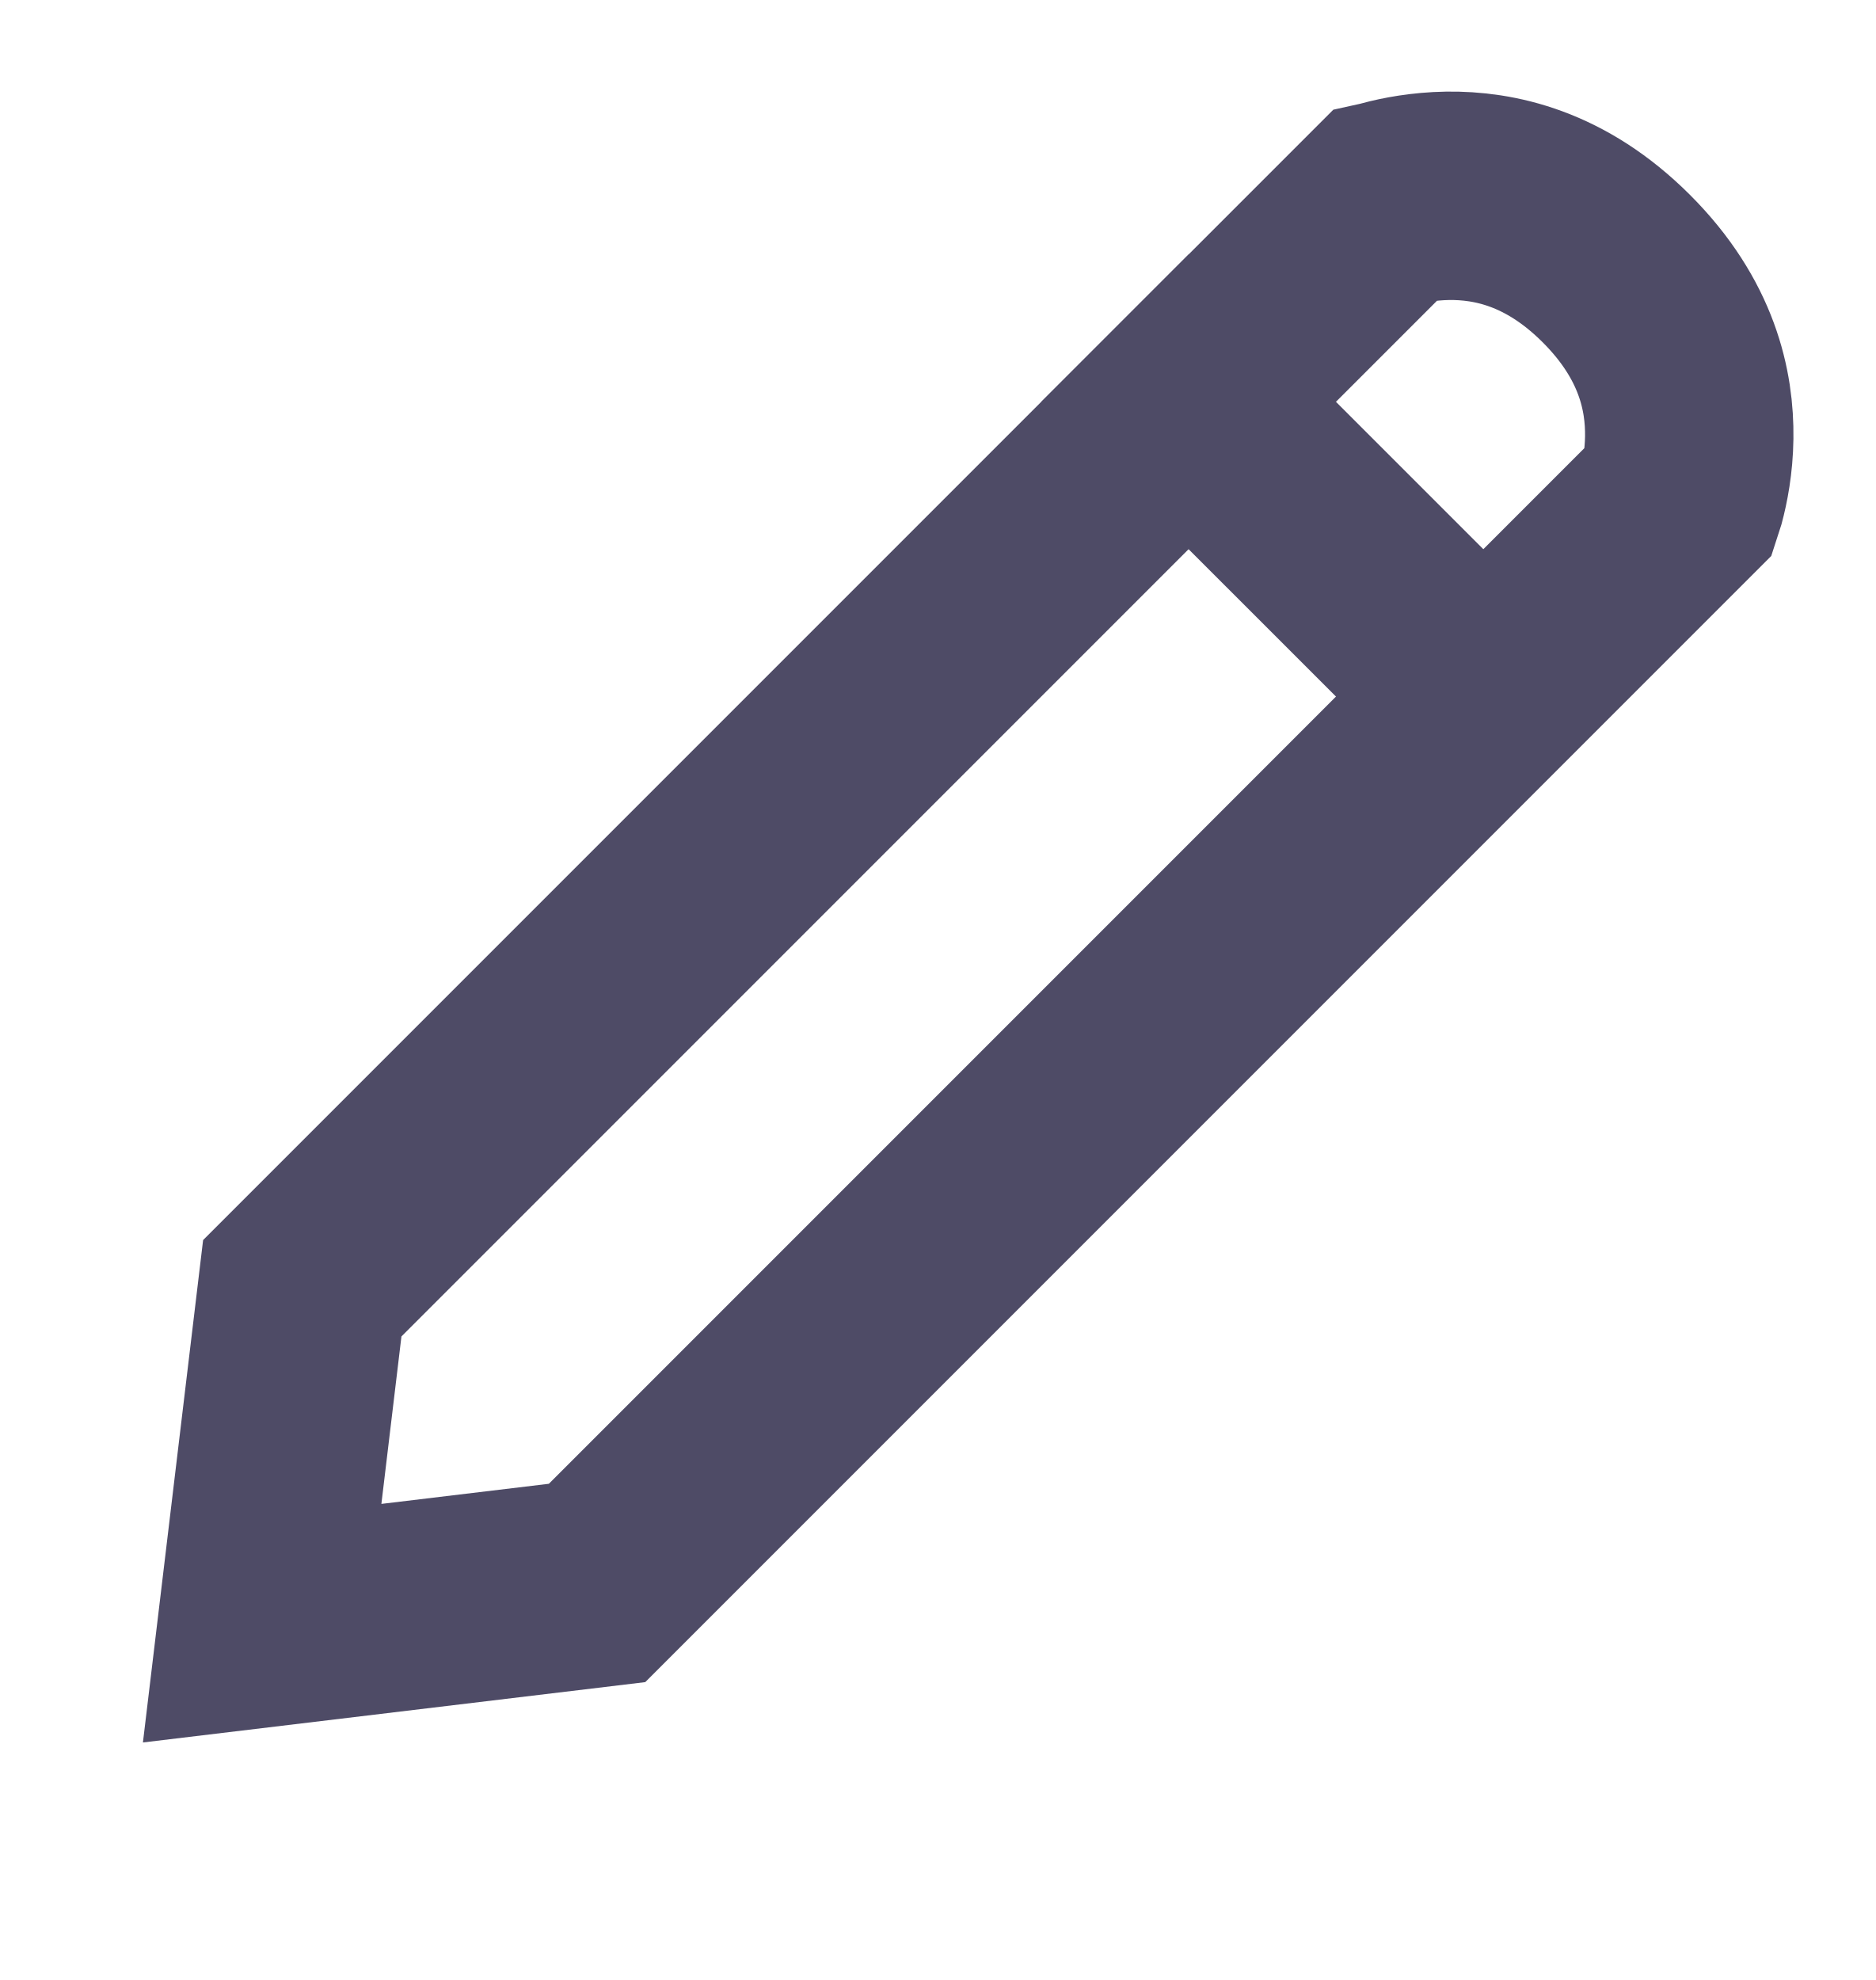
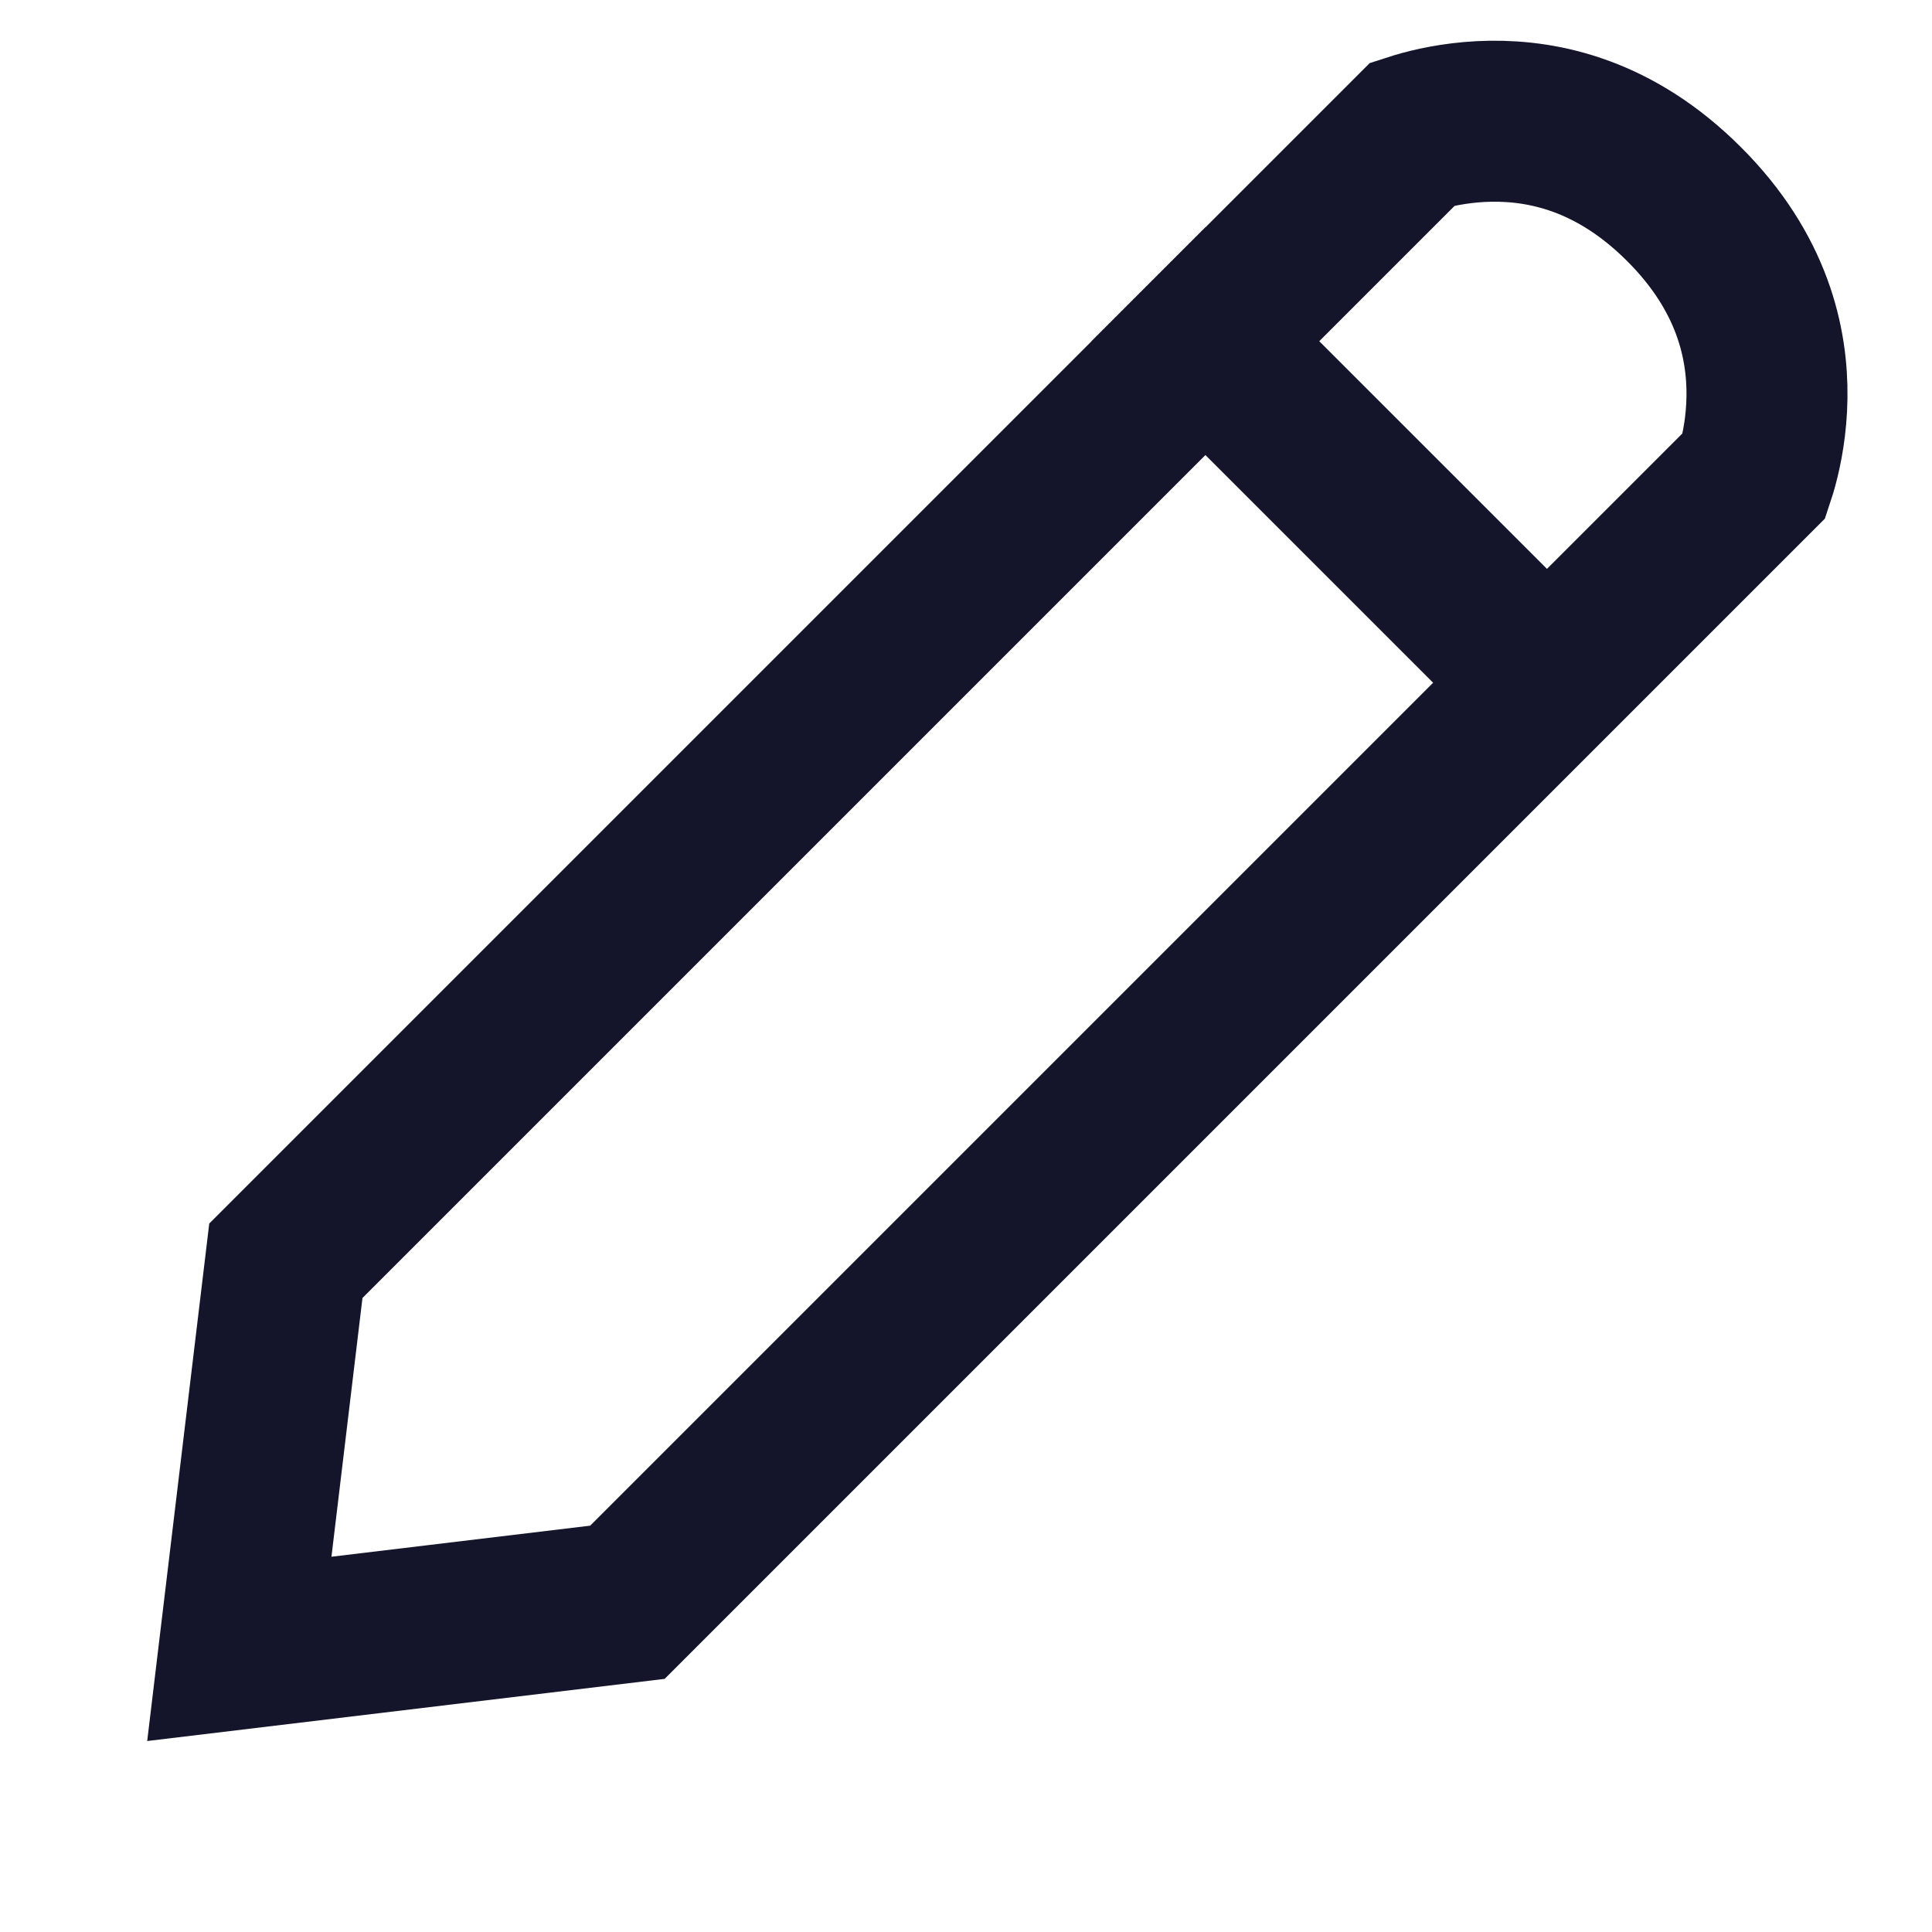
- <svg xmlns="http://www.w3.org/2000/svg" width="18" height="19" viewBox="0 0 18 19" fill="none">
-   <path d="M16.125 4.795L5.73 15.19L2.516 15.576L2.901 12.362L13.297 1.966C13.306 1.964 13.316 1.961 13.326 1.958C13.463 1.921 13.661 1.883 13.893 1.879C14.337 1.873 14.928 1.993 15.513 2.578C16.099 3.164 16.218 3.755 16.212 4.199C16.209 4.431 16.17 4.629 16.133 4.766C16.131 4.776 16.128 4.786 16.125 4.795Z" stroke="#4E4B66" stroke-width="2" stroke-linecap="round" />
-   <path d="M10.7 3.149L14.741 7.189" stroke="#4E4B66" stroke-width="2" />
+ <svg xmlns="http://www.w3.org/2000/svg" width="24" height="24" viewBox="0 0 24 24" fill="none">
+   <path d="M3.551 15.662L17.552 1.661C17.589 1.649 17.632 1.636 17.68 1.623C17.884 1.568 18.176 1.511 18.519 1.506C19.185 1.497 20.065 1.681 20.92 2.536C21.775 3.39 21.959 4.271 21.95 4.937C21.945 5.28 21.888 5.572 21.833 5.775C21.82 5.824 21.807 5.867 21.795 5.903L7.794 19.904L2.973 20.483L3.551 15.662Z" stroke="#14142B" stroke-width="2" stroke-linecap="round" />
+   <path d="M14.267 3.532L19.655 8.919" stroke="#14142B" stroke-width="2" />
</svg>
